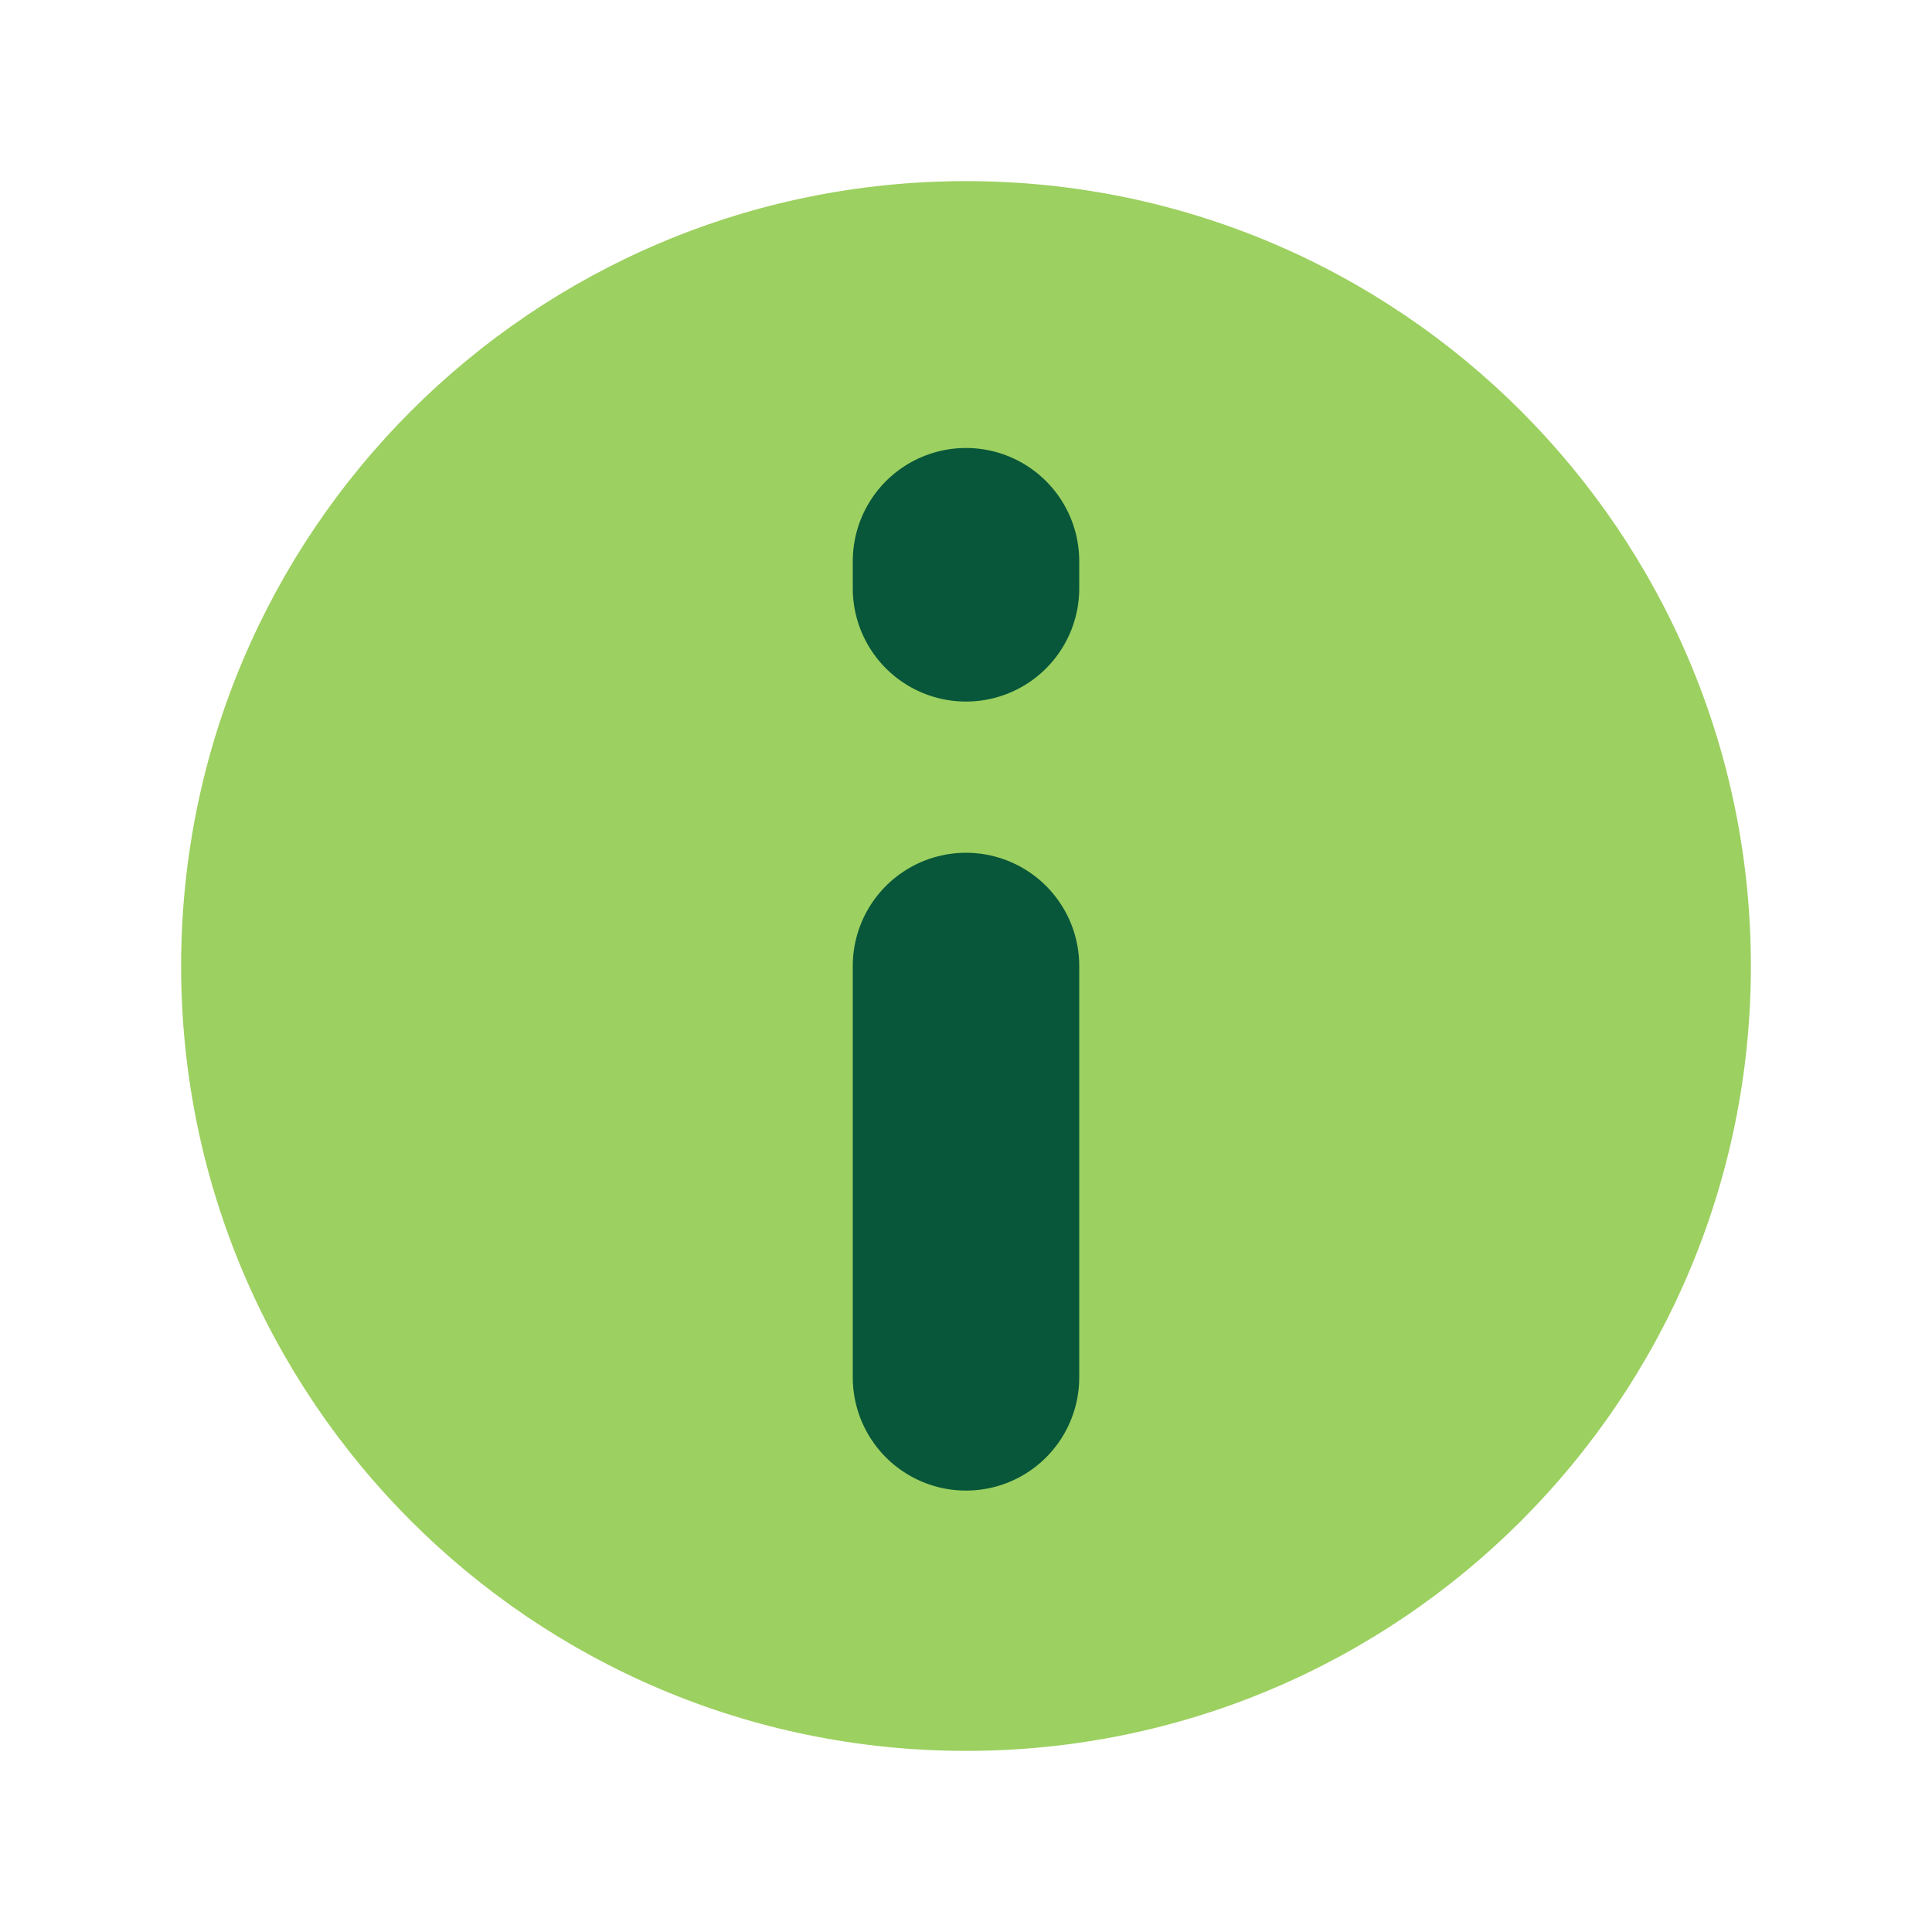
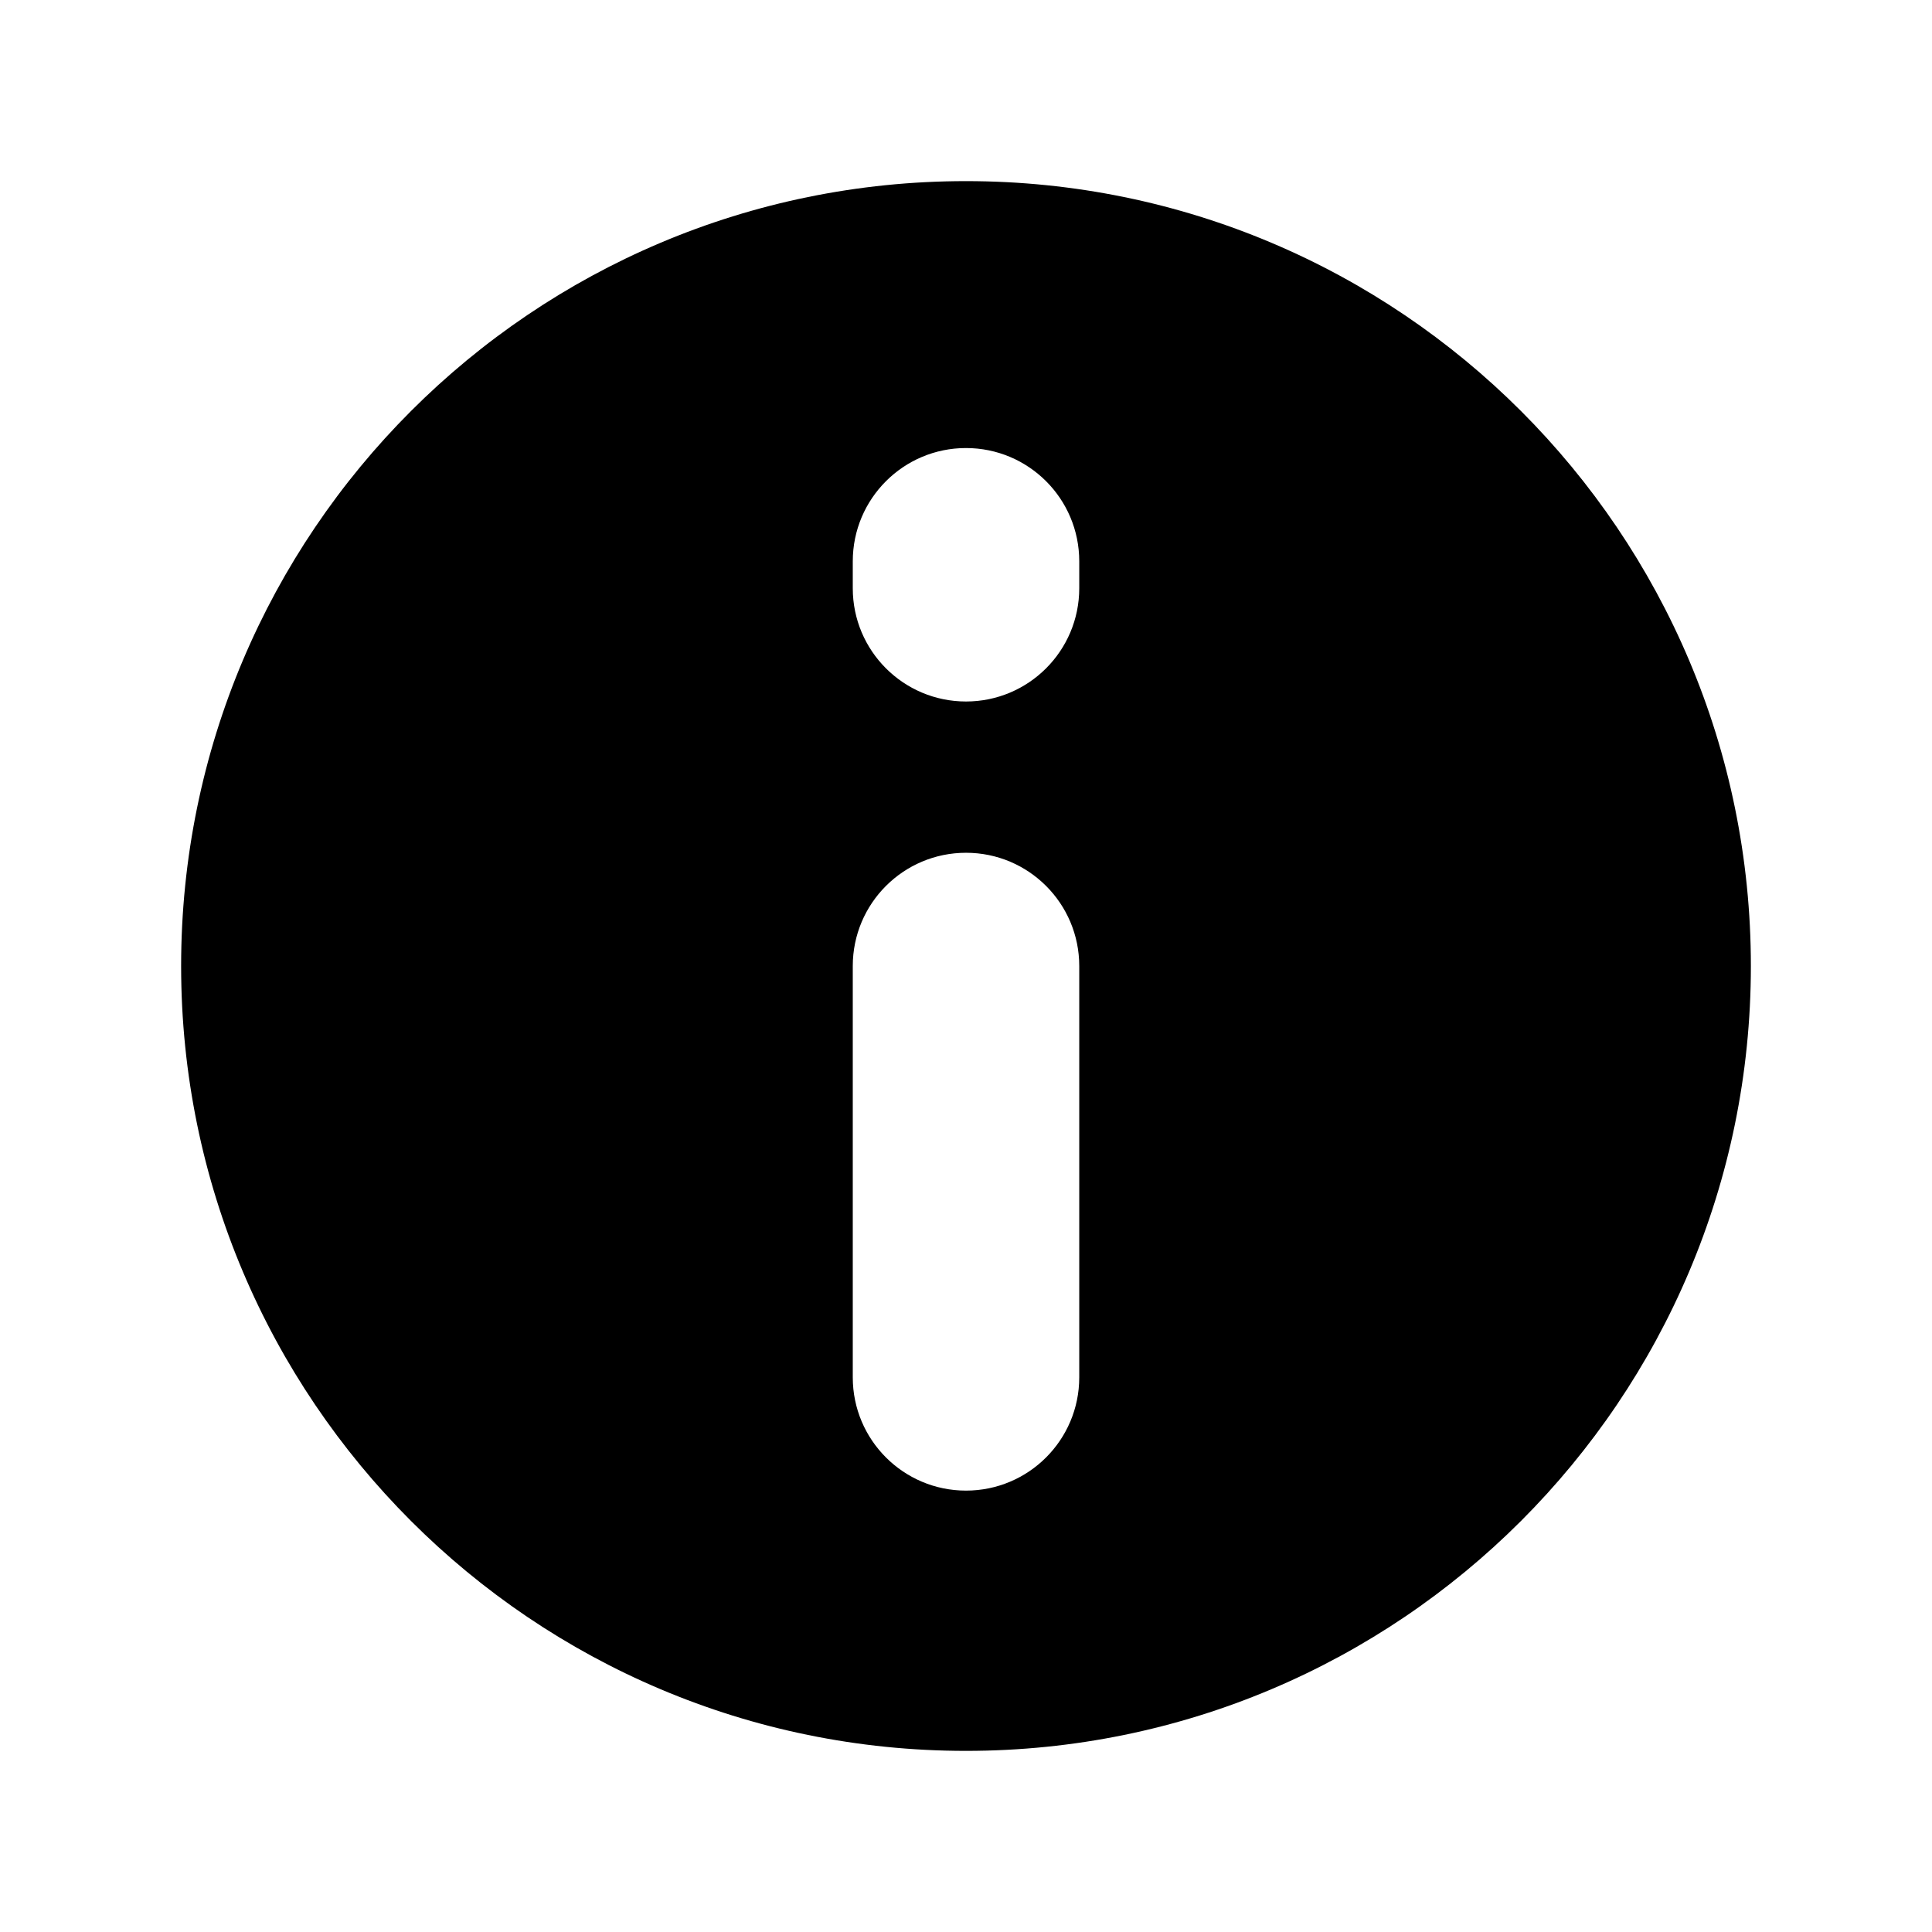
- <svg xmlns="http://www.w3.org/2000/svg" id="svg275" version="1.1" viewBox="0 0 512 512" height="512" width="512">
+ <svg xmlns="http://www.w3.org/2000/svg" width="512" height="512" viewBox="0 0 512 512" version="1.1" id="svg275">
  <defs id="defs279" />
-   <g transform="matrix(20.00577,0,0,20.00577,-239.843,-229.8401)" id="g273" stroke-linejoin="round" stroke-linecap="round" fill-rule="evenodd" fill="none">
-     <path style="stroke:none" id="path269" transform="translate(13.5,13)" d="m 0.888,11.285 c 0,5.742 4.655,10.397 10.397,10.397 5.742,0 10.397,-4.655 10.397,-10.397 0,-5.742 -4.655,-10.397 -10.397,-10.397 -5.742,0 -10.397,4.655 -10.397,10.397 z" stroke-width="1.776" stroke="#9cd060" fill="#9cd060" />
-     <path id="path271" transform="translate(13.5,13)" d="m 11.285,11.285 v 5.449 m 0,-10.811 v 0.359" stroke-width="3" stroke="#08573a" />
+   <g id="g273" transform="matrix(20.00577,0,0,20.00577,-239.843,-229.8401)">
+     <path transform="matrix(0.04998558,0,0,0.04998558,11.98869,11.48869)" d="M 256 48 C 141.127 48 48 141.127 48 256 C 48 370.873 141.127 464 256 464 C 370.873 464 464 370.873 464 256 C 464 141.127 370.873 48 256 48 z M 256.004 118.736 A 30.009 30.009 0 0 1 286.012 148.746 L 286.012 155.896 A 30.009 30.009 0 0 1 256.004 185.904 A 30.009 30.009 0 0 1 225.994 155.896 L 225.994 148.746 A 30.009 30.009 0 0 1 256.004 118.736 z M 256.004 225.994 A 30.009 30.009 0 0 1 286.012 256.004 L 286.012 365.02 A 30.009 30.009 0 0 1 256.004 395.027 A 30.009 30.009 0 0 1 225.994 365.02 L 225.994 256.004 A 30.009 30.009 0 0 1 256.004 225.994 z " style="stroke:none;stroke-width:20.006;" id="path269" />
  </g>
</svg>
